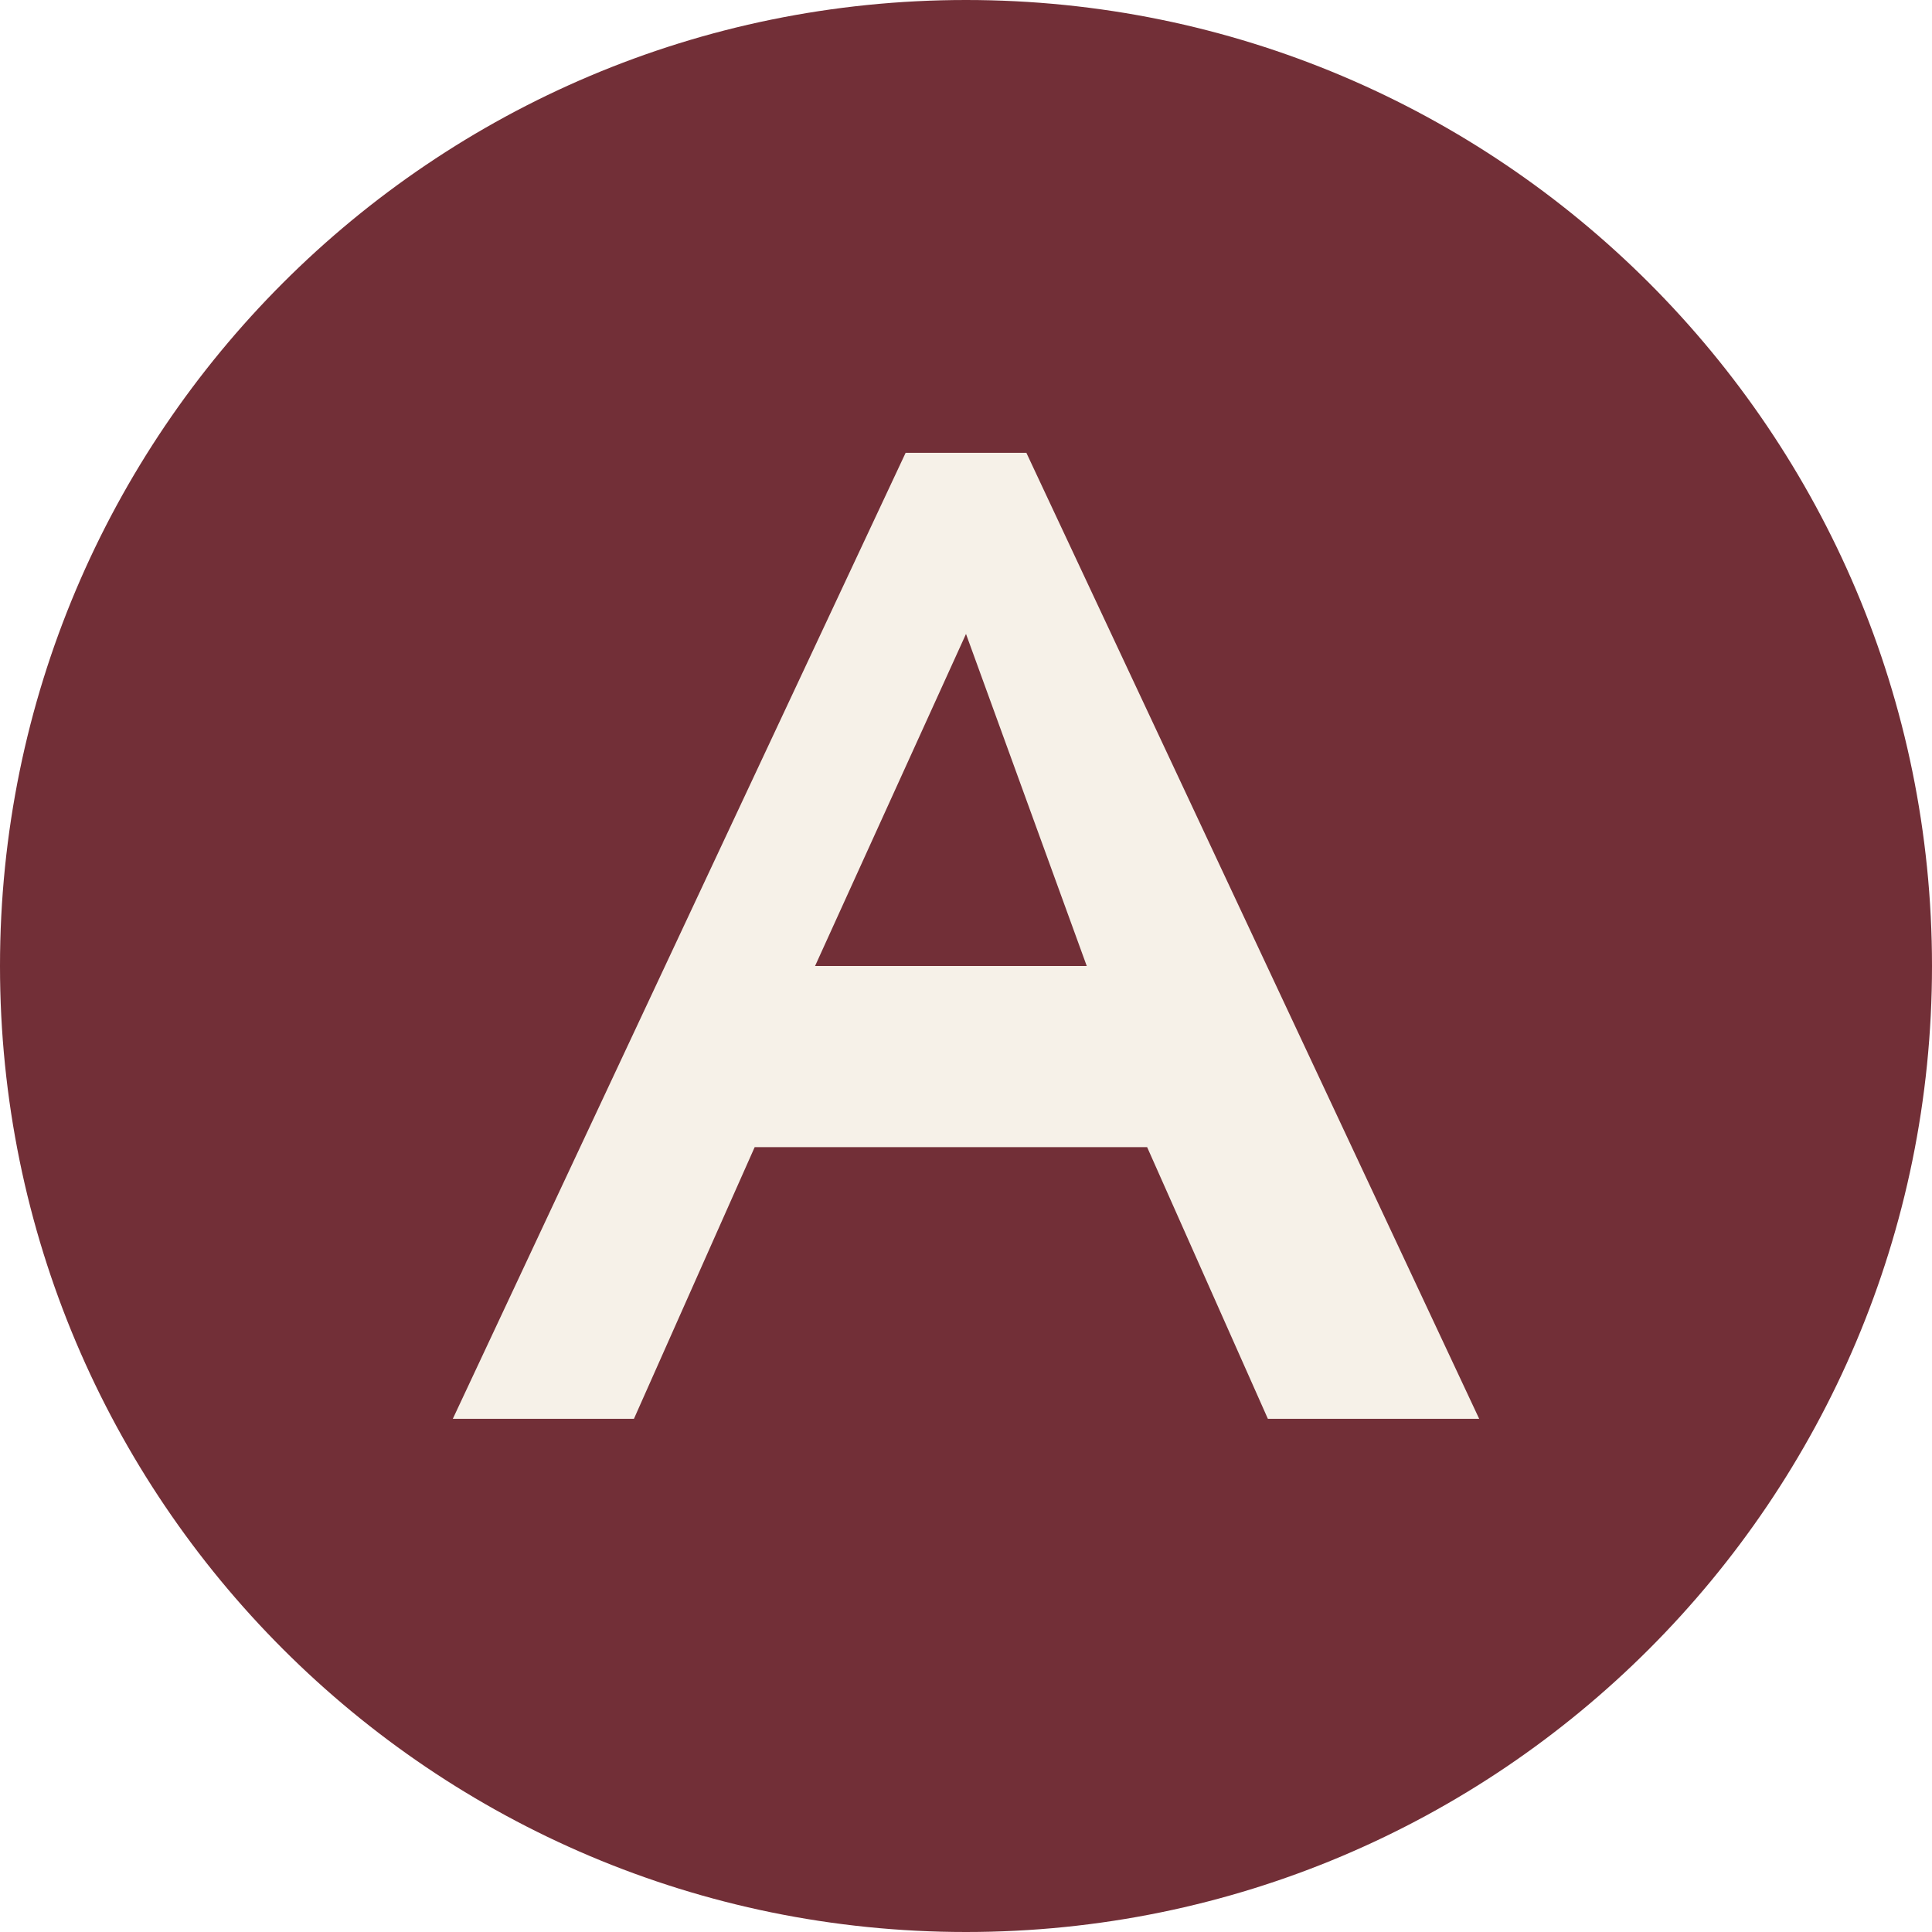
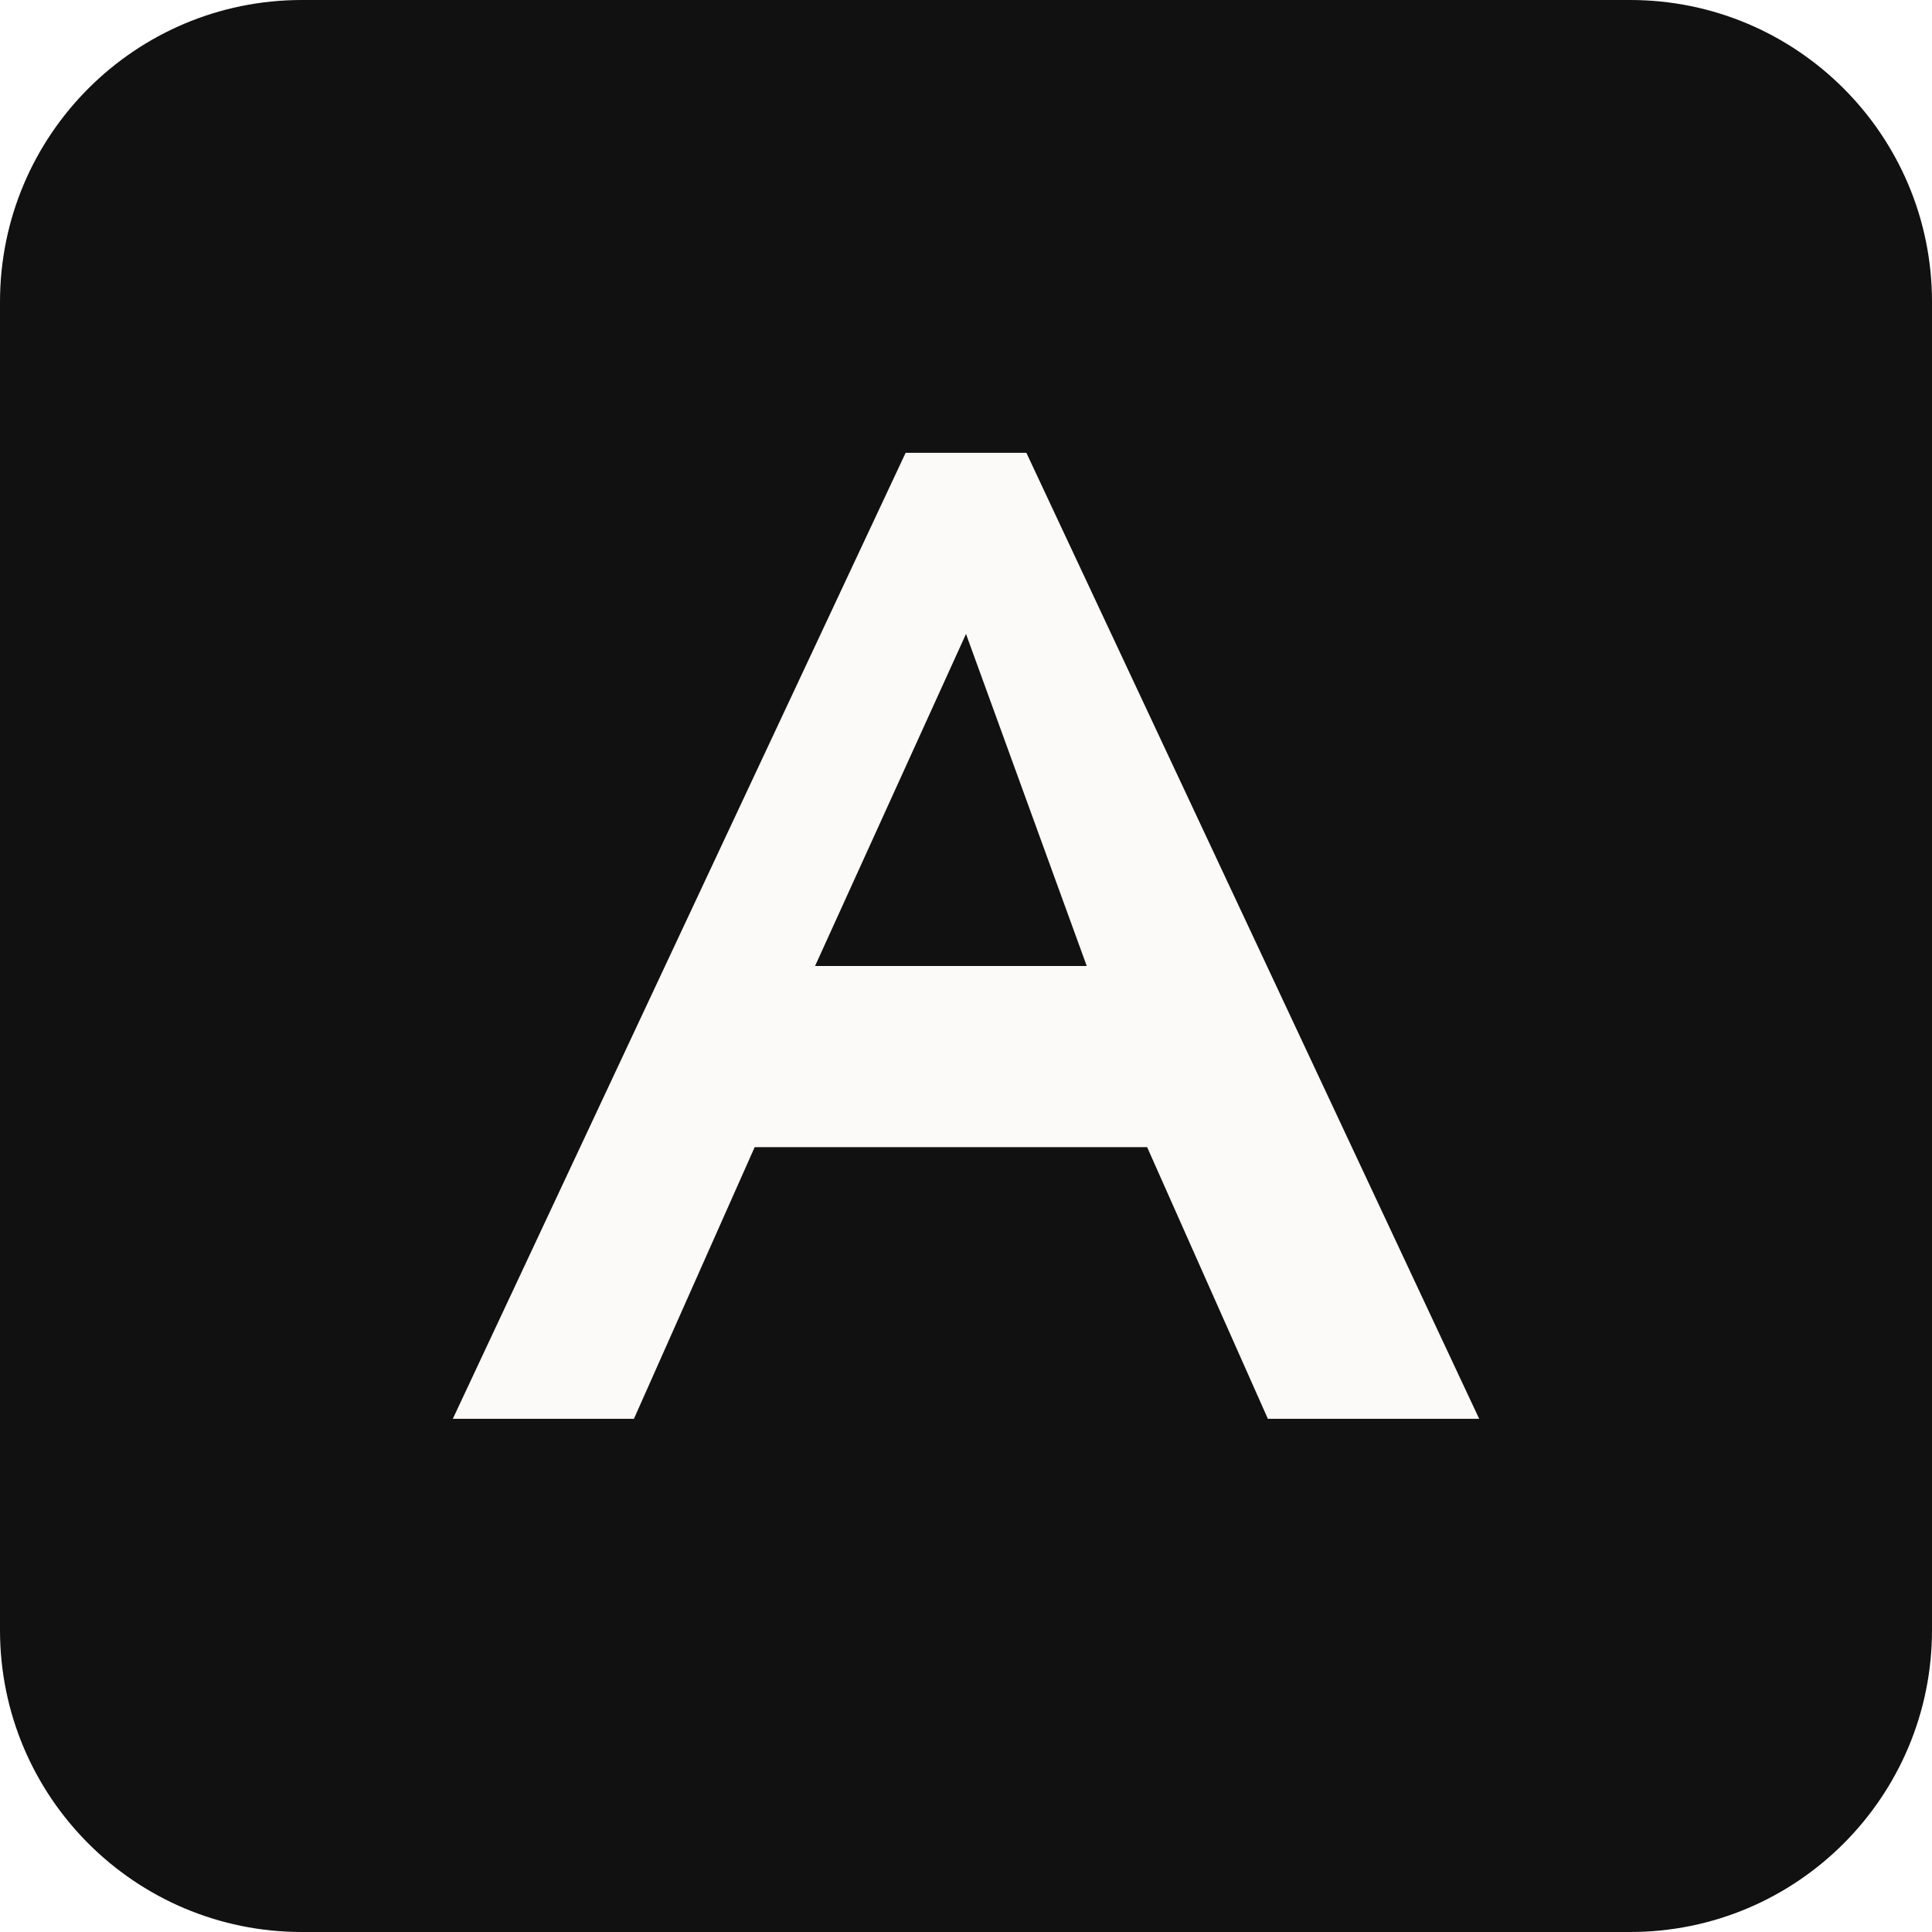
<svg xmlns="http://www.w3.org/2000/svg" viewBox="0 0 64 64">
-   <rect width="64" height="64" rx="32" fill="#722F37" />
-   <path d="m15 47 15-32h4l15 32h-7l-4-9H25l-4 9zm12-15h9l-4-11z" fill="#F6F1E8" />
+   <rect width="64" height="64" rx="10" fill="#111111" />
+   <path d="m15 47 15-32h4l15 32h-7l-4-9H25l-4 9zm12-15h9l-4-11z" fill="#FBFAF8" />
</svg>
